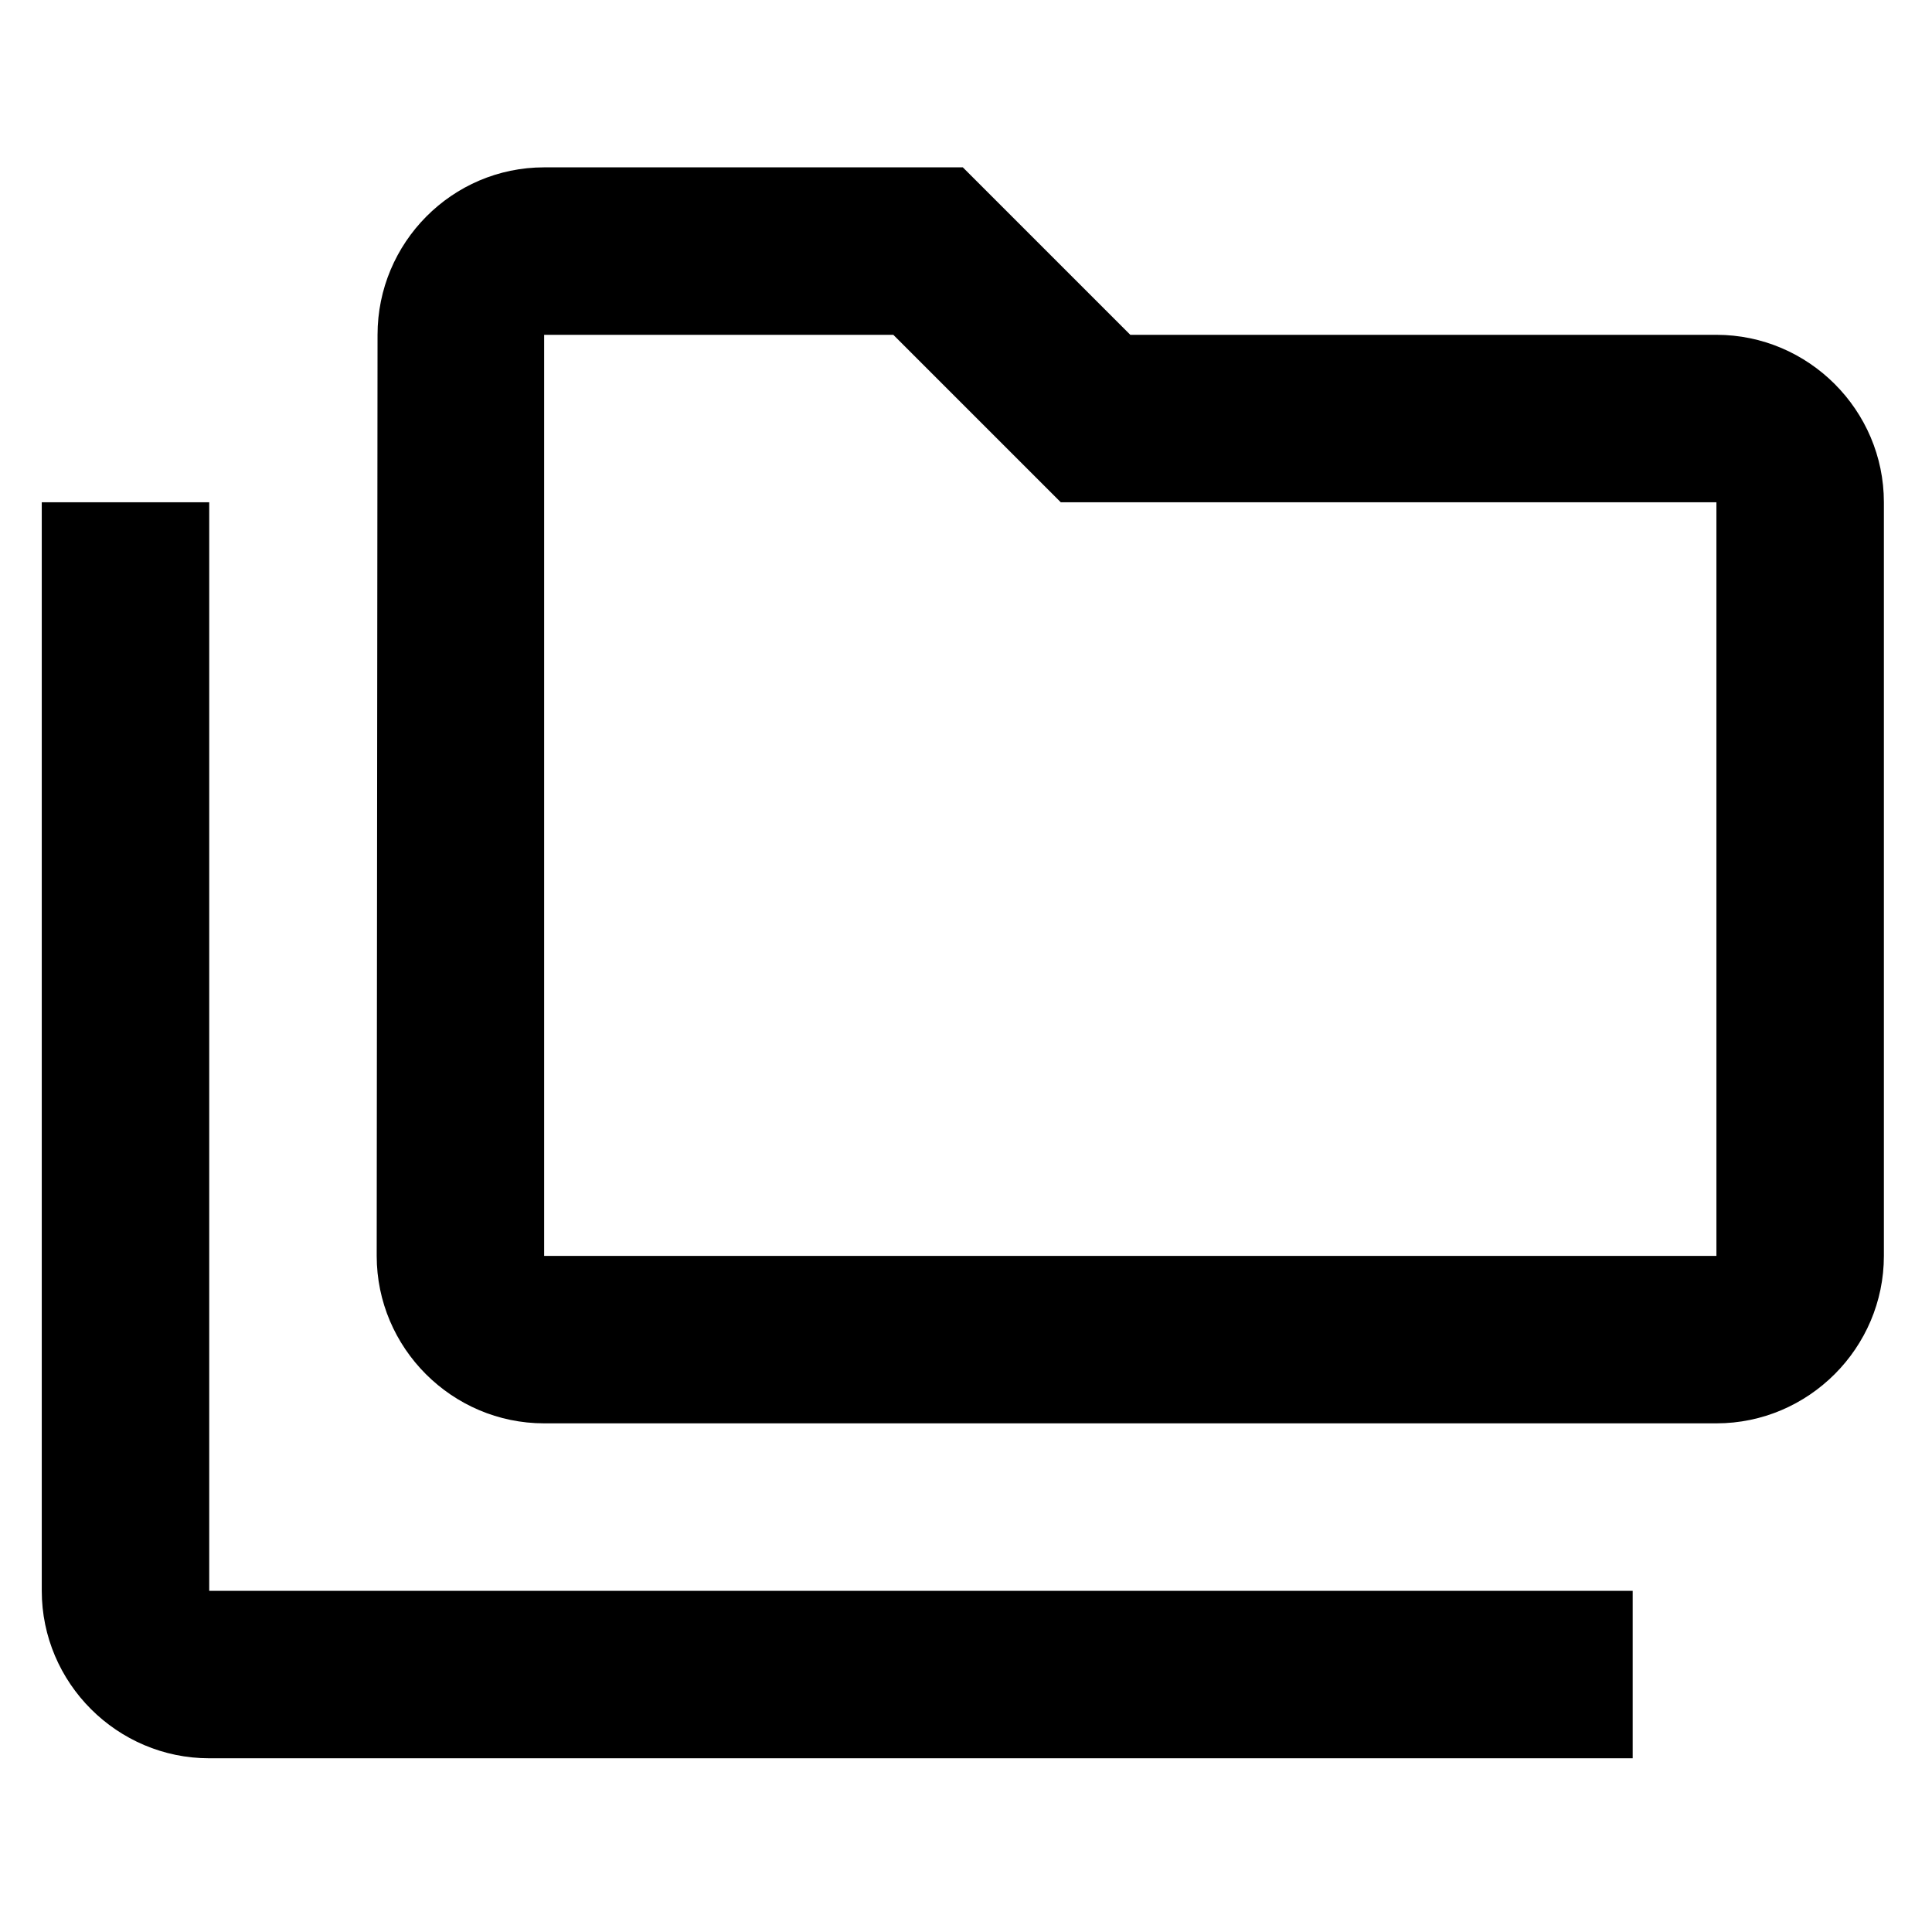
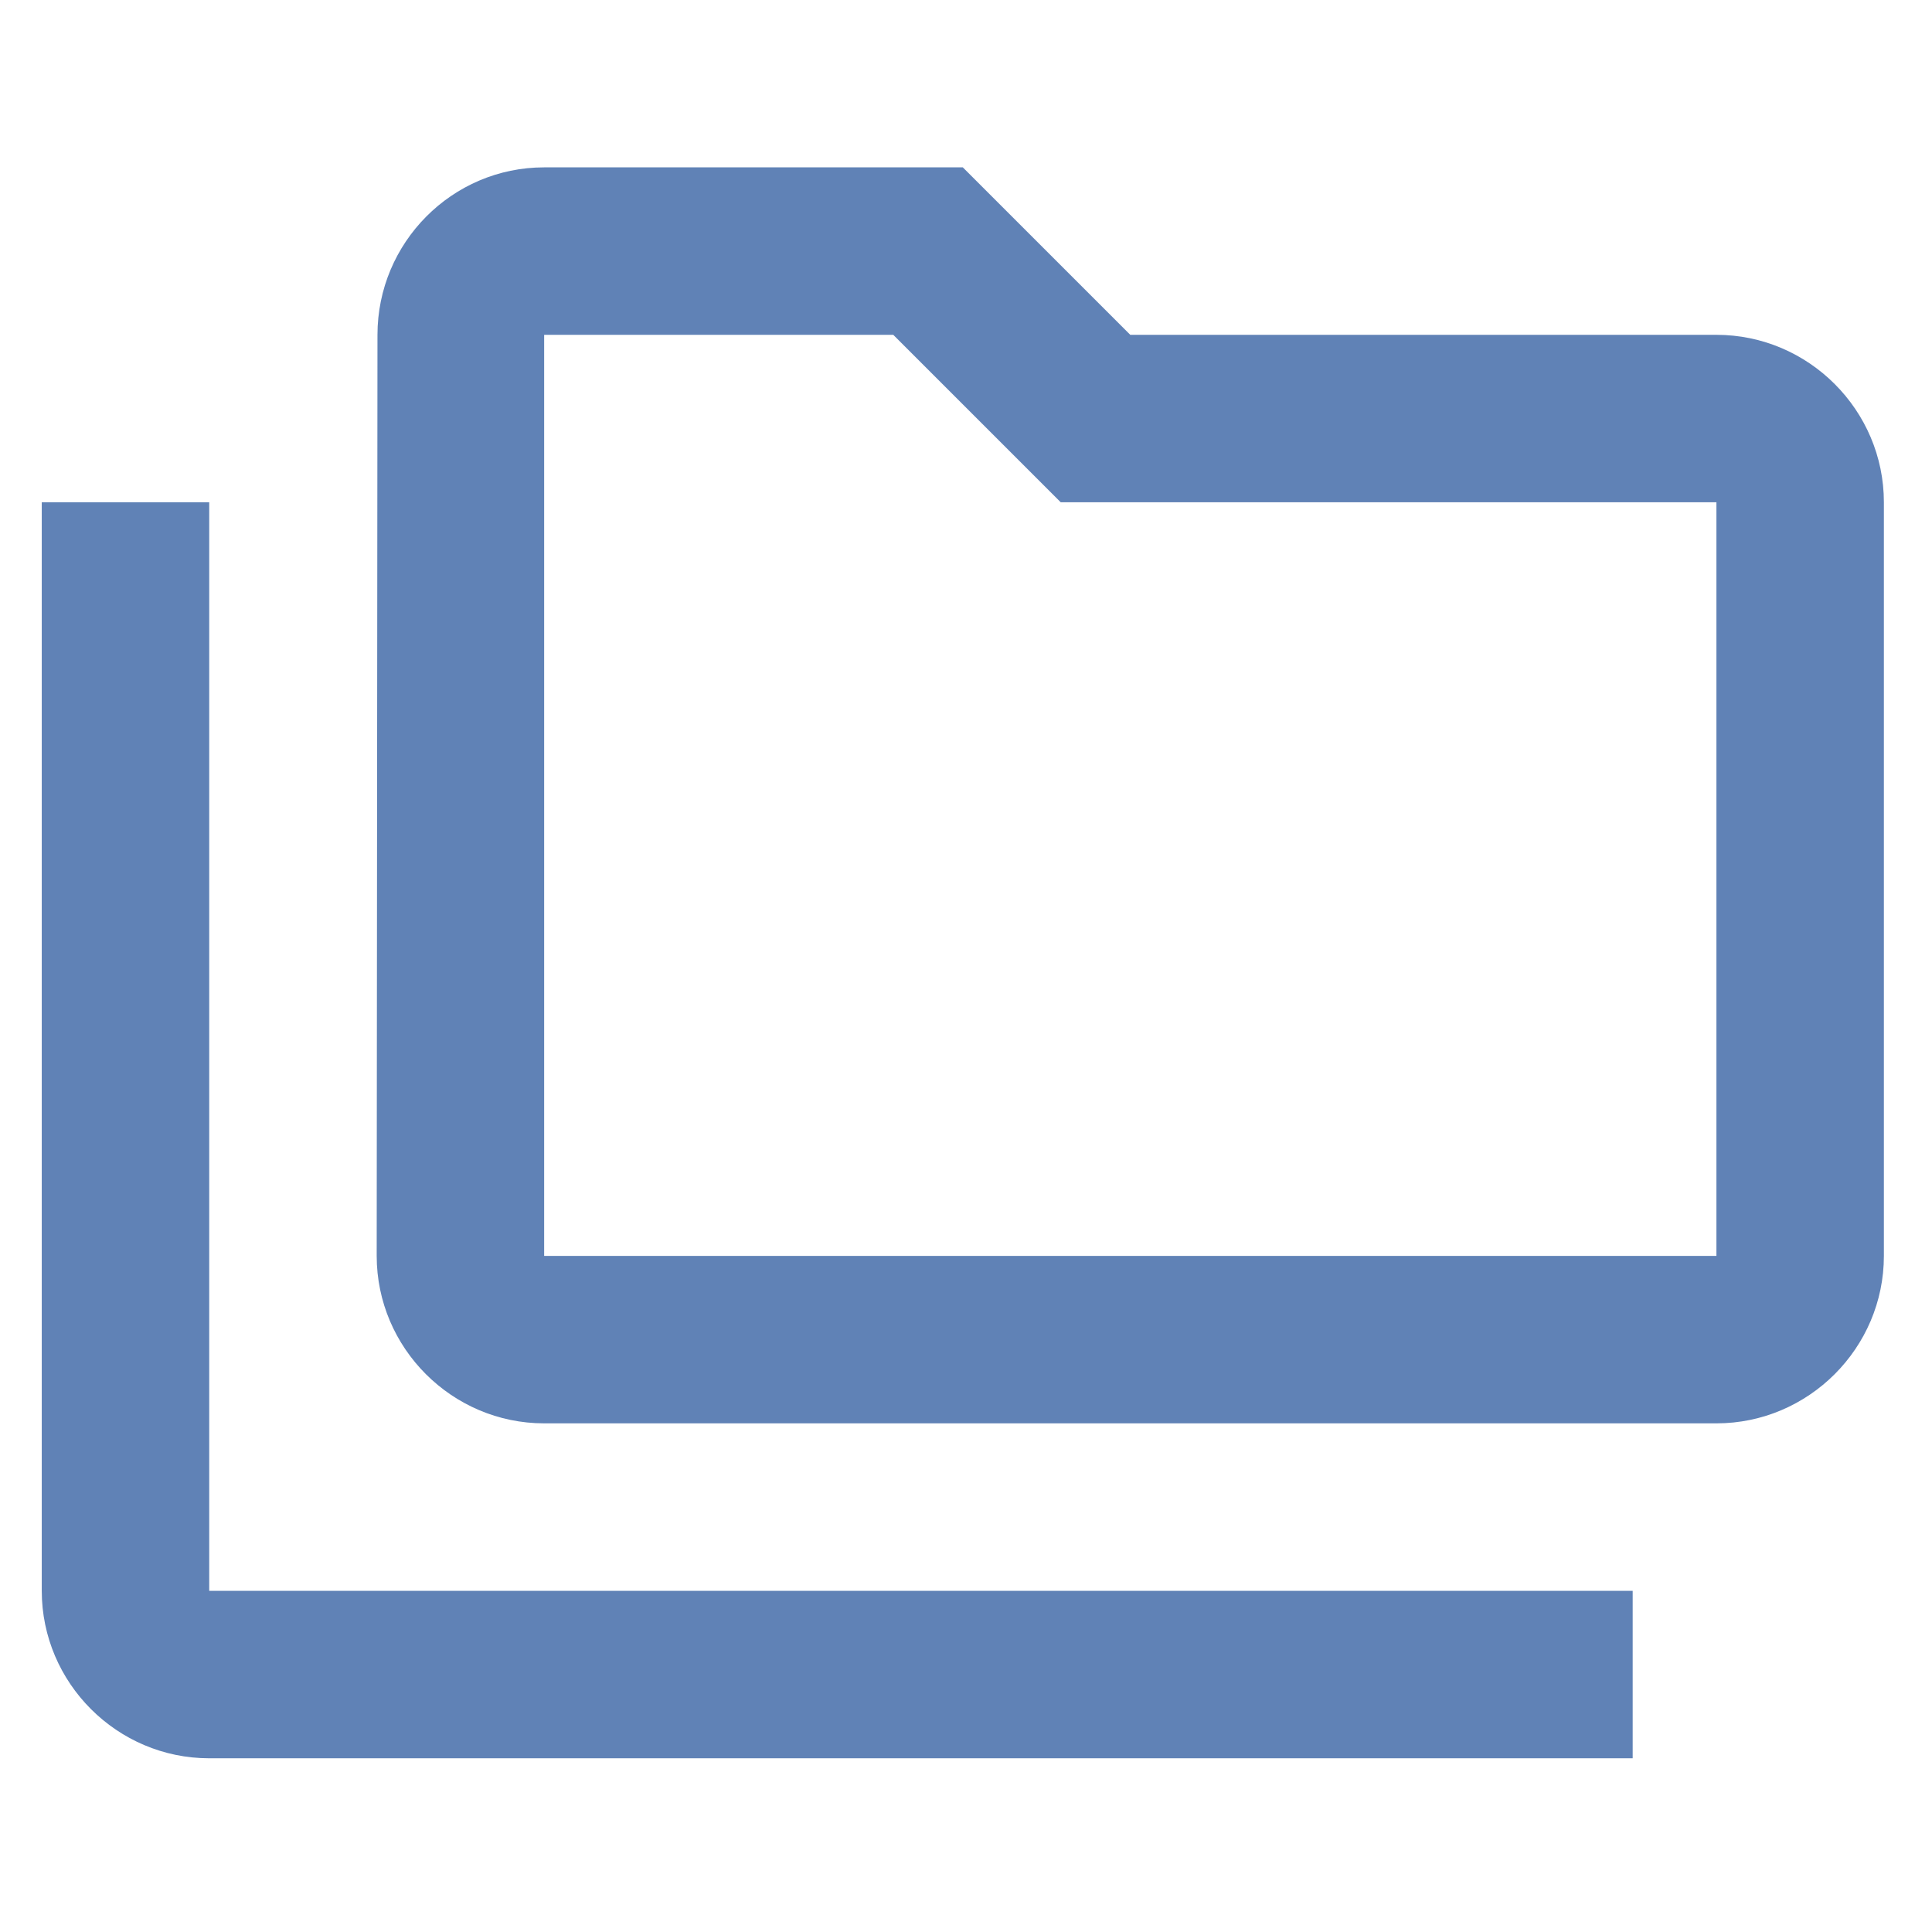
<svg xmlns="http://www.w3.org/2000/svg" width="100%" height="100%" viewBox="0 0 237 237" version="1.1" xml:space="preserve" style="fill-rule:evenodd;clip-rule:evenodd;stroke-linejoin:round;stroke-miterlimit:2;">
-   <rect id="Artboard2" x="0" y="0" width="236.22" height="236.22" style="fill:none;" />
-   <path d="M25.666,195.147l174.617,0l0,20.543l-174.617,0c-11.299,0 -20.543,-9.244 -20.543,-20.543l-0,-133.531l20.543,0l-0,133.531Zm205.432,-133.531l0,92.444c0,11.299 -9.244,20.543 -20.543,20.543l-143.802,0c-11.299,0 -20.543,-9.244 -20.543,-20.543l0.103,-112.988c0,-11.299 9.142,-20.543 20.44,-20.543l51.358,0l20.543,20.543l71.901,0c11.299,0 20.543,9.244 20.543,20.543Zm-164.346,92.444l143.802,0l0,-92.444l-80.427,0l-20.543,-20.543l-42.833,0l0,112.988Z" style="fill-rule:nonzero;" />
+   <g transform="matrix(1,0,0,1,-997.2056,-1484.716)">
+     <g id="Artboard2" transform="matrix(0.06734,0,0,0.095238,1249.333,1484.716)">
+       <rect x="-3744.094" y="0" width="3507.874" height="2480.315" style="fill:none;" />
+       <g transform="matrix(203.3778,0,0,143.8025,-3820.557,-54.06463)">
+         <path d="M2.25,14.625L15,14.625L15,16.125L2.25,16.125C1.425,16.125 0.75,15.45 0.75,14.625L0.75,4.875L2.25,4.875L2.25,14.625ZM17.25,4.875L17.25,11.625C17.25,12.45 16.575,13.125 15.75,13.125L5.25,13.125C4.425,13.125 3.75,12.45 3.75,11.625L3.757,3.375C3.757,2.55 4.425,1.875 5.25,1.875L9,1.875L10.5,3.375L15.75,3.375C16.575,3.375 17.25,4.05 17.25,4.875ZM5.25,11.625L15.75,11.625L15.75,4.875L9.877,4.875L8.377,3.375L5.25,3.375L5.25,11.625Z" style="fill:rgb(96,130,182);fill-rule:nonzero;" />
+       </g>
+     </g>
+   </g>
</svg>
